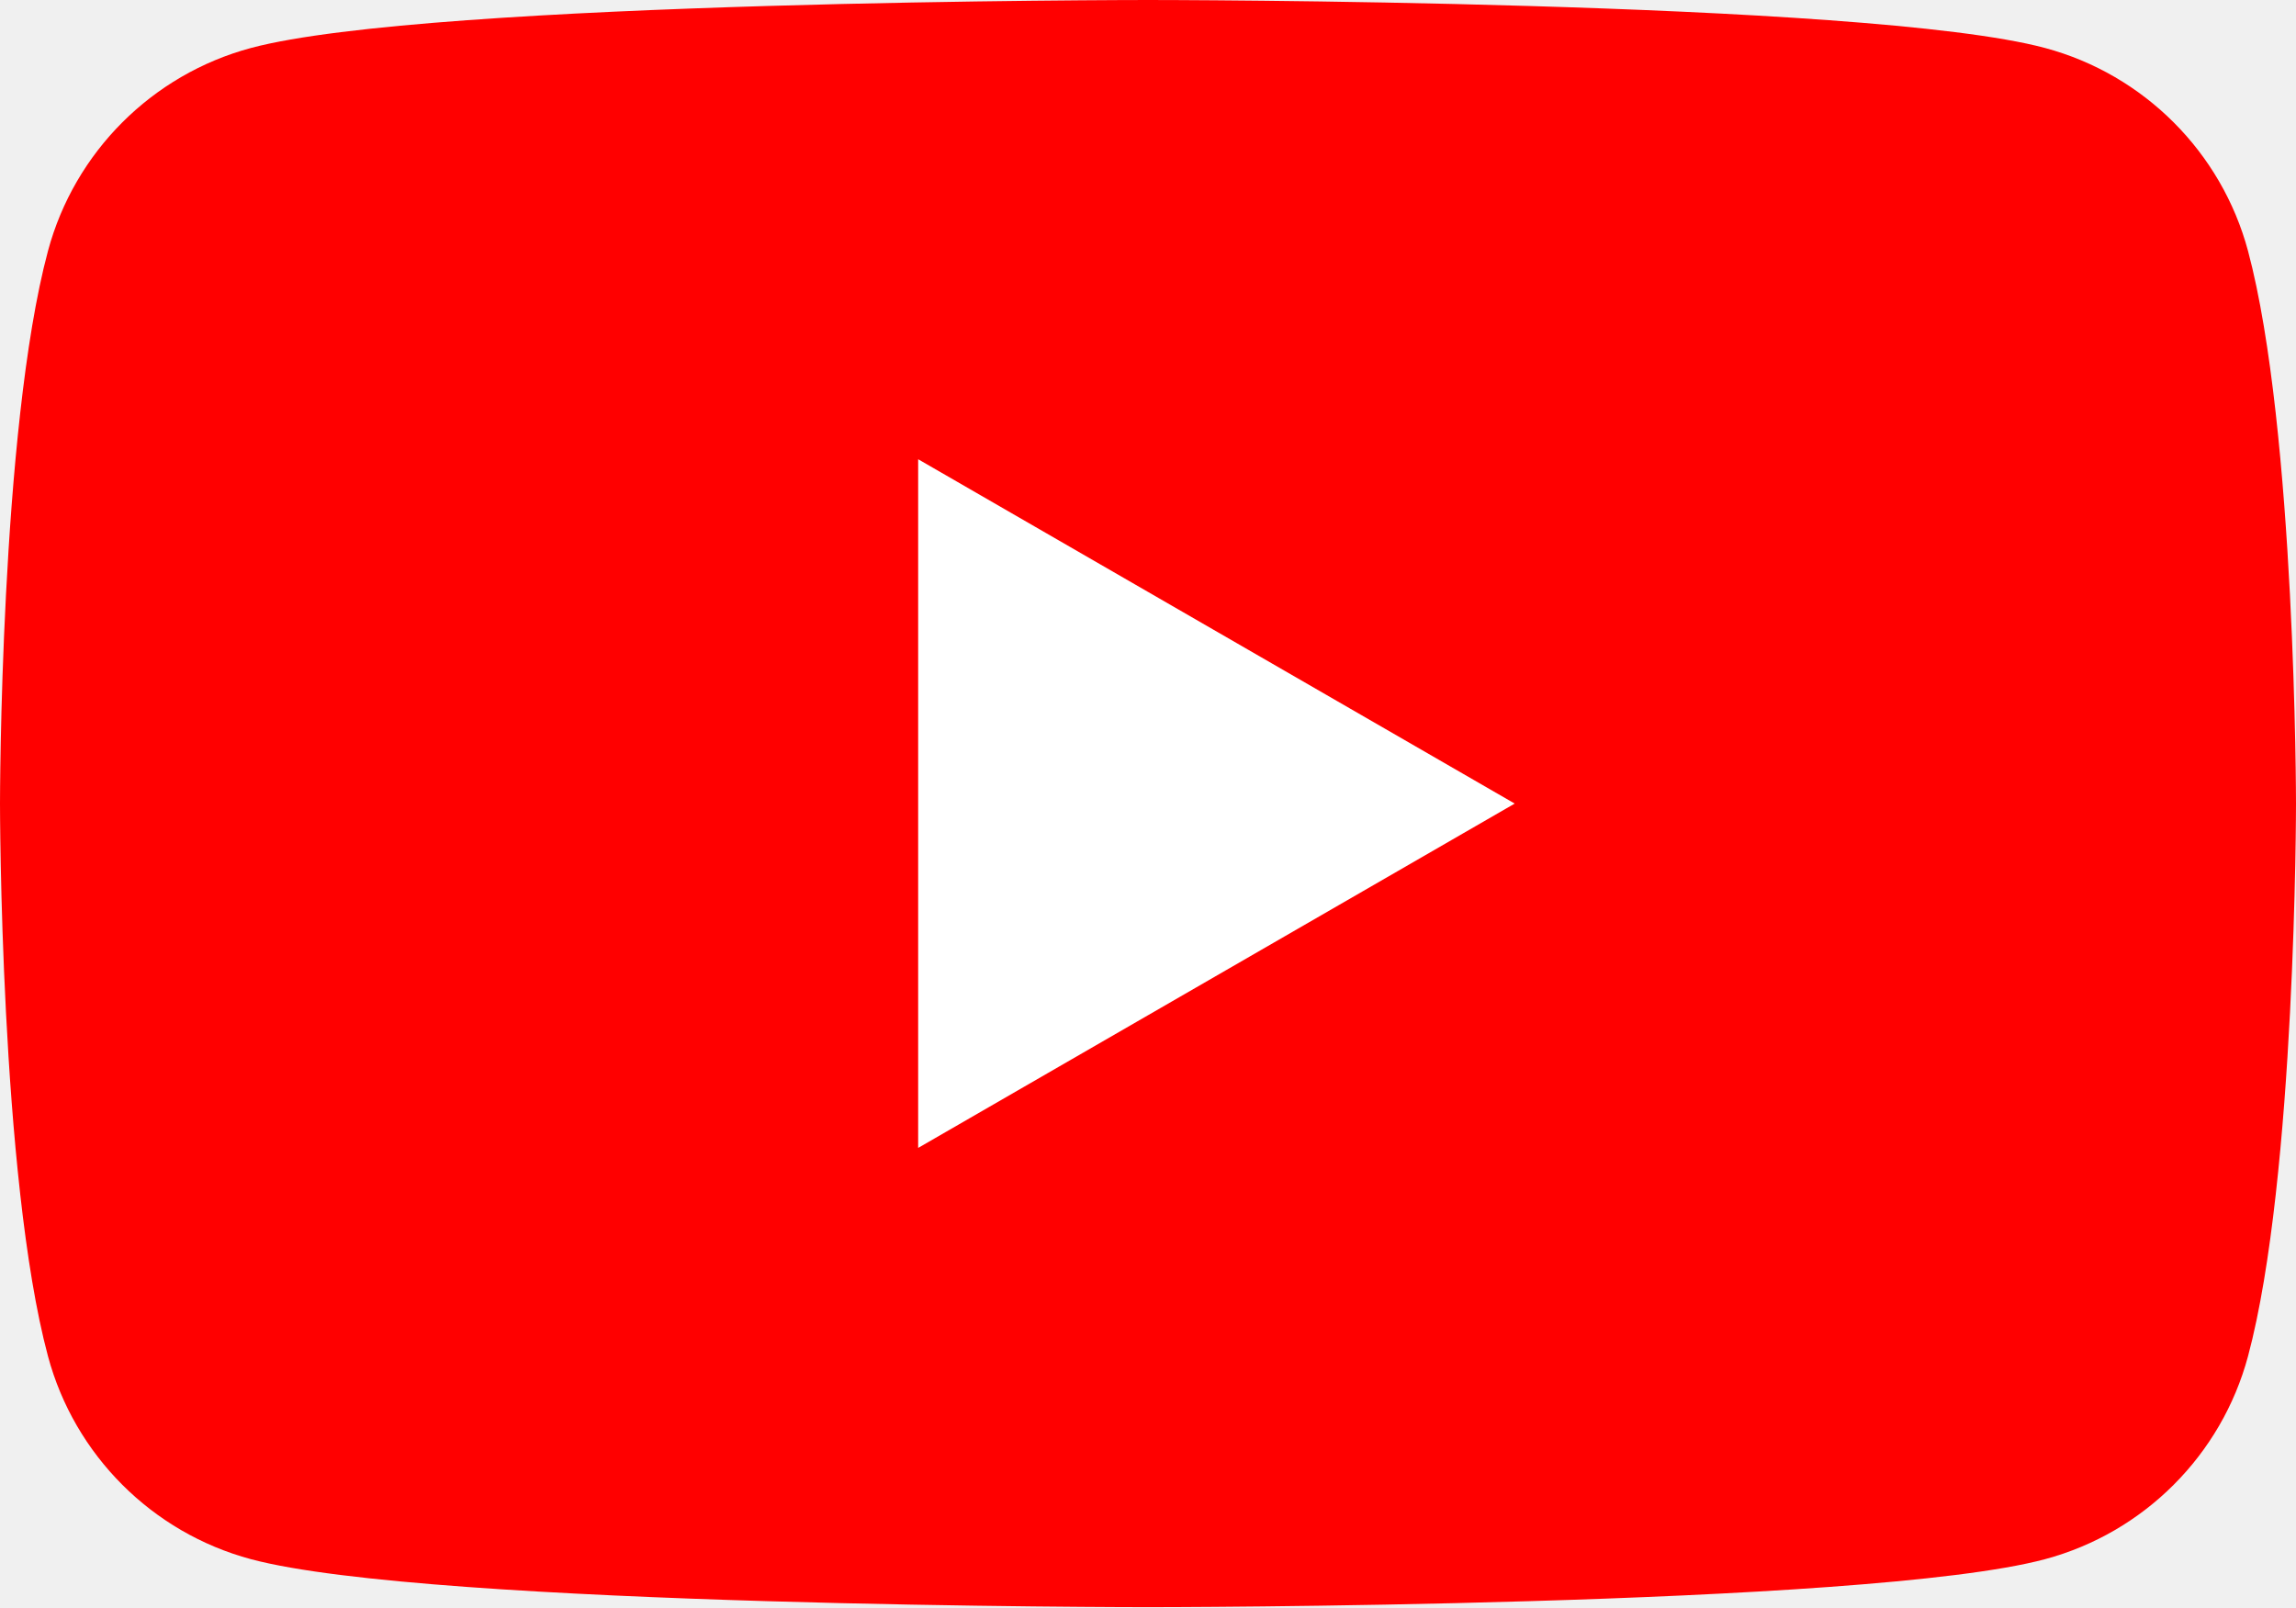
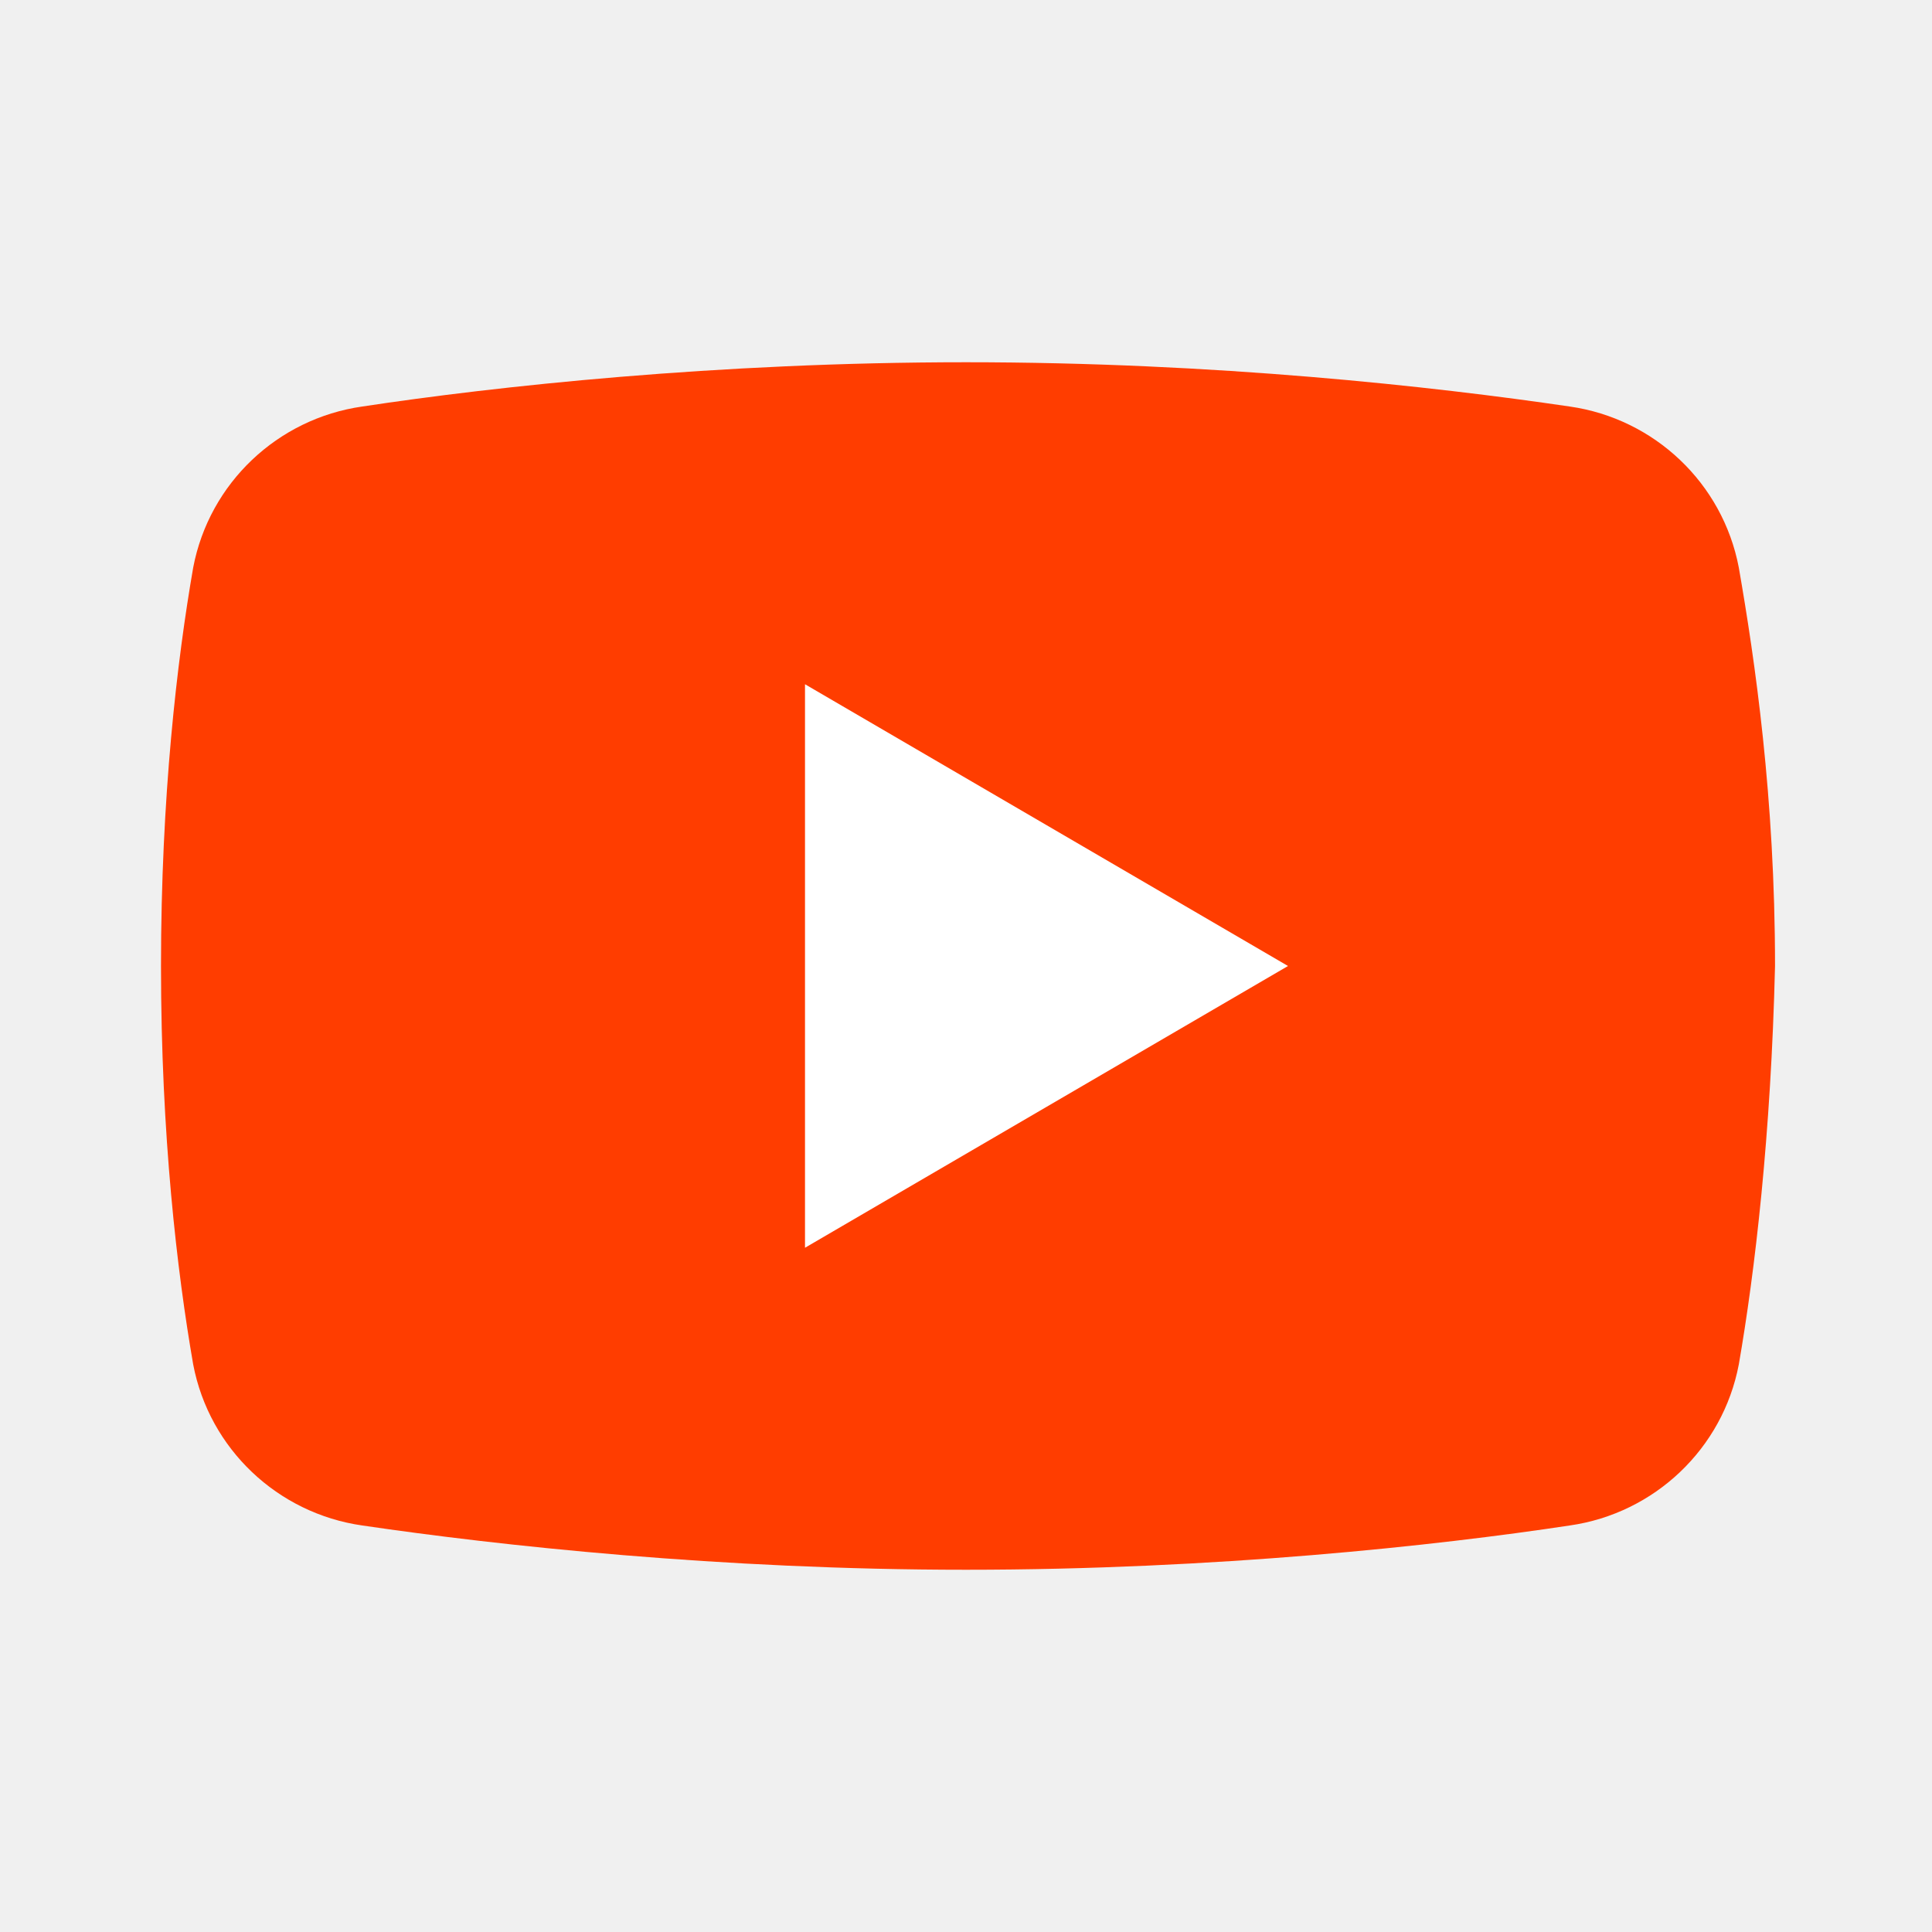
- <svg xmlns="http://www.w3.org/2000/svg" class="external-icon" viewBox="0 0 28.57  20" focusable="false" style="pointer-events: none; display: block; width: 100%; height: 100%;">
-   <svg viewBox="0 0 28.57 20" preserveAspectRatio="xMidYMid meet">
-     <g>
-       <path d="M27.973 3.123C27.643 1.893 26.677 0.927 25.447 0.597C23.22 2.24288e-07 14.285 0 14.285 0C14.285 0 5.35 2.24288e-07 3.123 0.597C1.893 0.927 0.927 1.893 0.597 3.123C2.24288e-07 5.35 0 10 0 10C0 10 2.24288e-07 14.65 0.597 16.877C0.927 18.107 1.893 19.073 3.123 19.403C5.35 20 14.285 20 14.285 20C14.285 20 23.22 20 25.447 19.403C26.677 19.073 27.643 18.107 27.973 16.877C28.57 14.65 28.57 10 28.57 10C28.57 10 28.568 5.35 27.973 3.123Z" fill="#FF0000" />
-       <path d="M11.425 14.285L18.848 10L11.425 5.715V14.285Z" fill="white" />
-     </g>
-   </svg>
+ <svg xmlns="http://www.w3.org/2000/svg" viewBox="0 0 48 48" width="48px" height="48px">
+   <path fill="#FF3D00" d="M43.2,33.9c-0.4,2.1-2.1,3.7-4.2,4c-3.3,0.5-8.8,1.1-15,1.1c-6.1,0-11.6-0.6-15-1.1c-2.1-0.3-3.8-1.9-4.2-4C4.4,31.6,4,28.2,4,24c0-4.2,0.4-7.6,0.8-9.9c0.4-2.1,2.1-3.7,4.2-4C12.3,9.6,17.8,9,24,9c6.2,0,11.6,0.6,15,1.1c2.1,0.3,3.8,1.9,4.2,4c0.4,2.3,0.9,5.7,0.9,9.9C44,28.2,43.6,31.6,43.2,33.9z" />
+   <path fill="#FFF" d="M20 31L20 17 32 24z" />
</svg>
